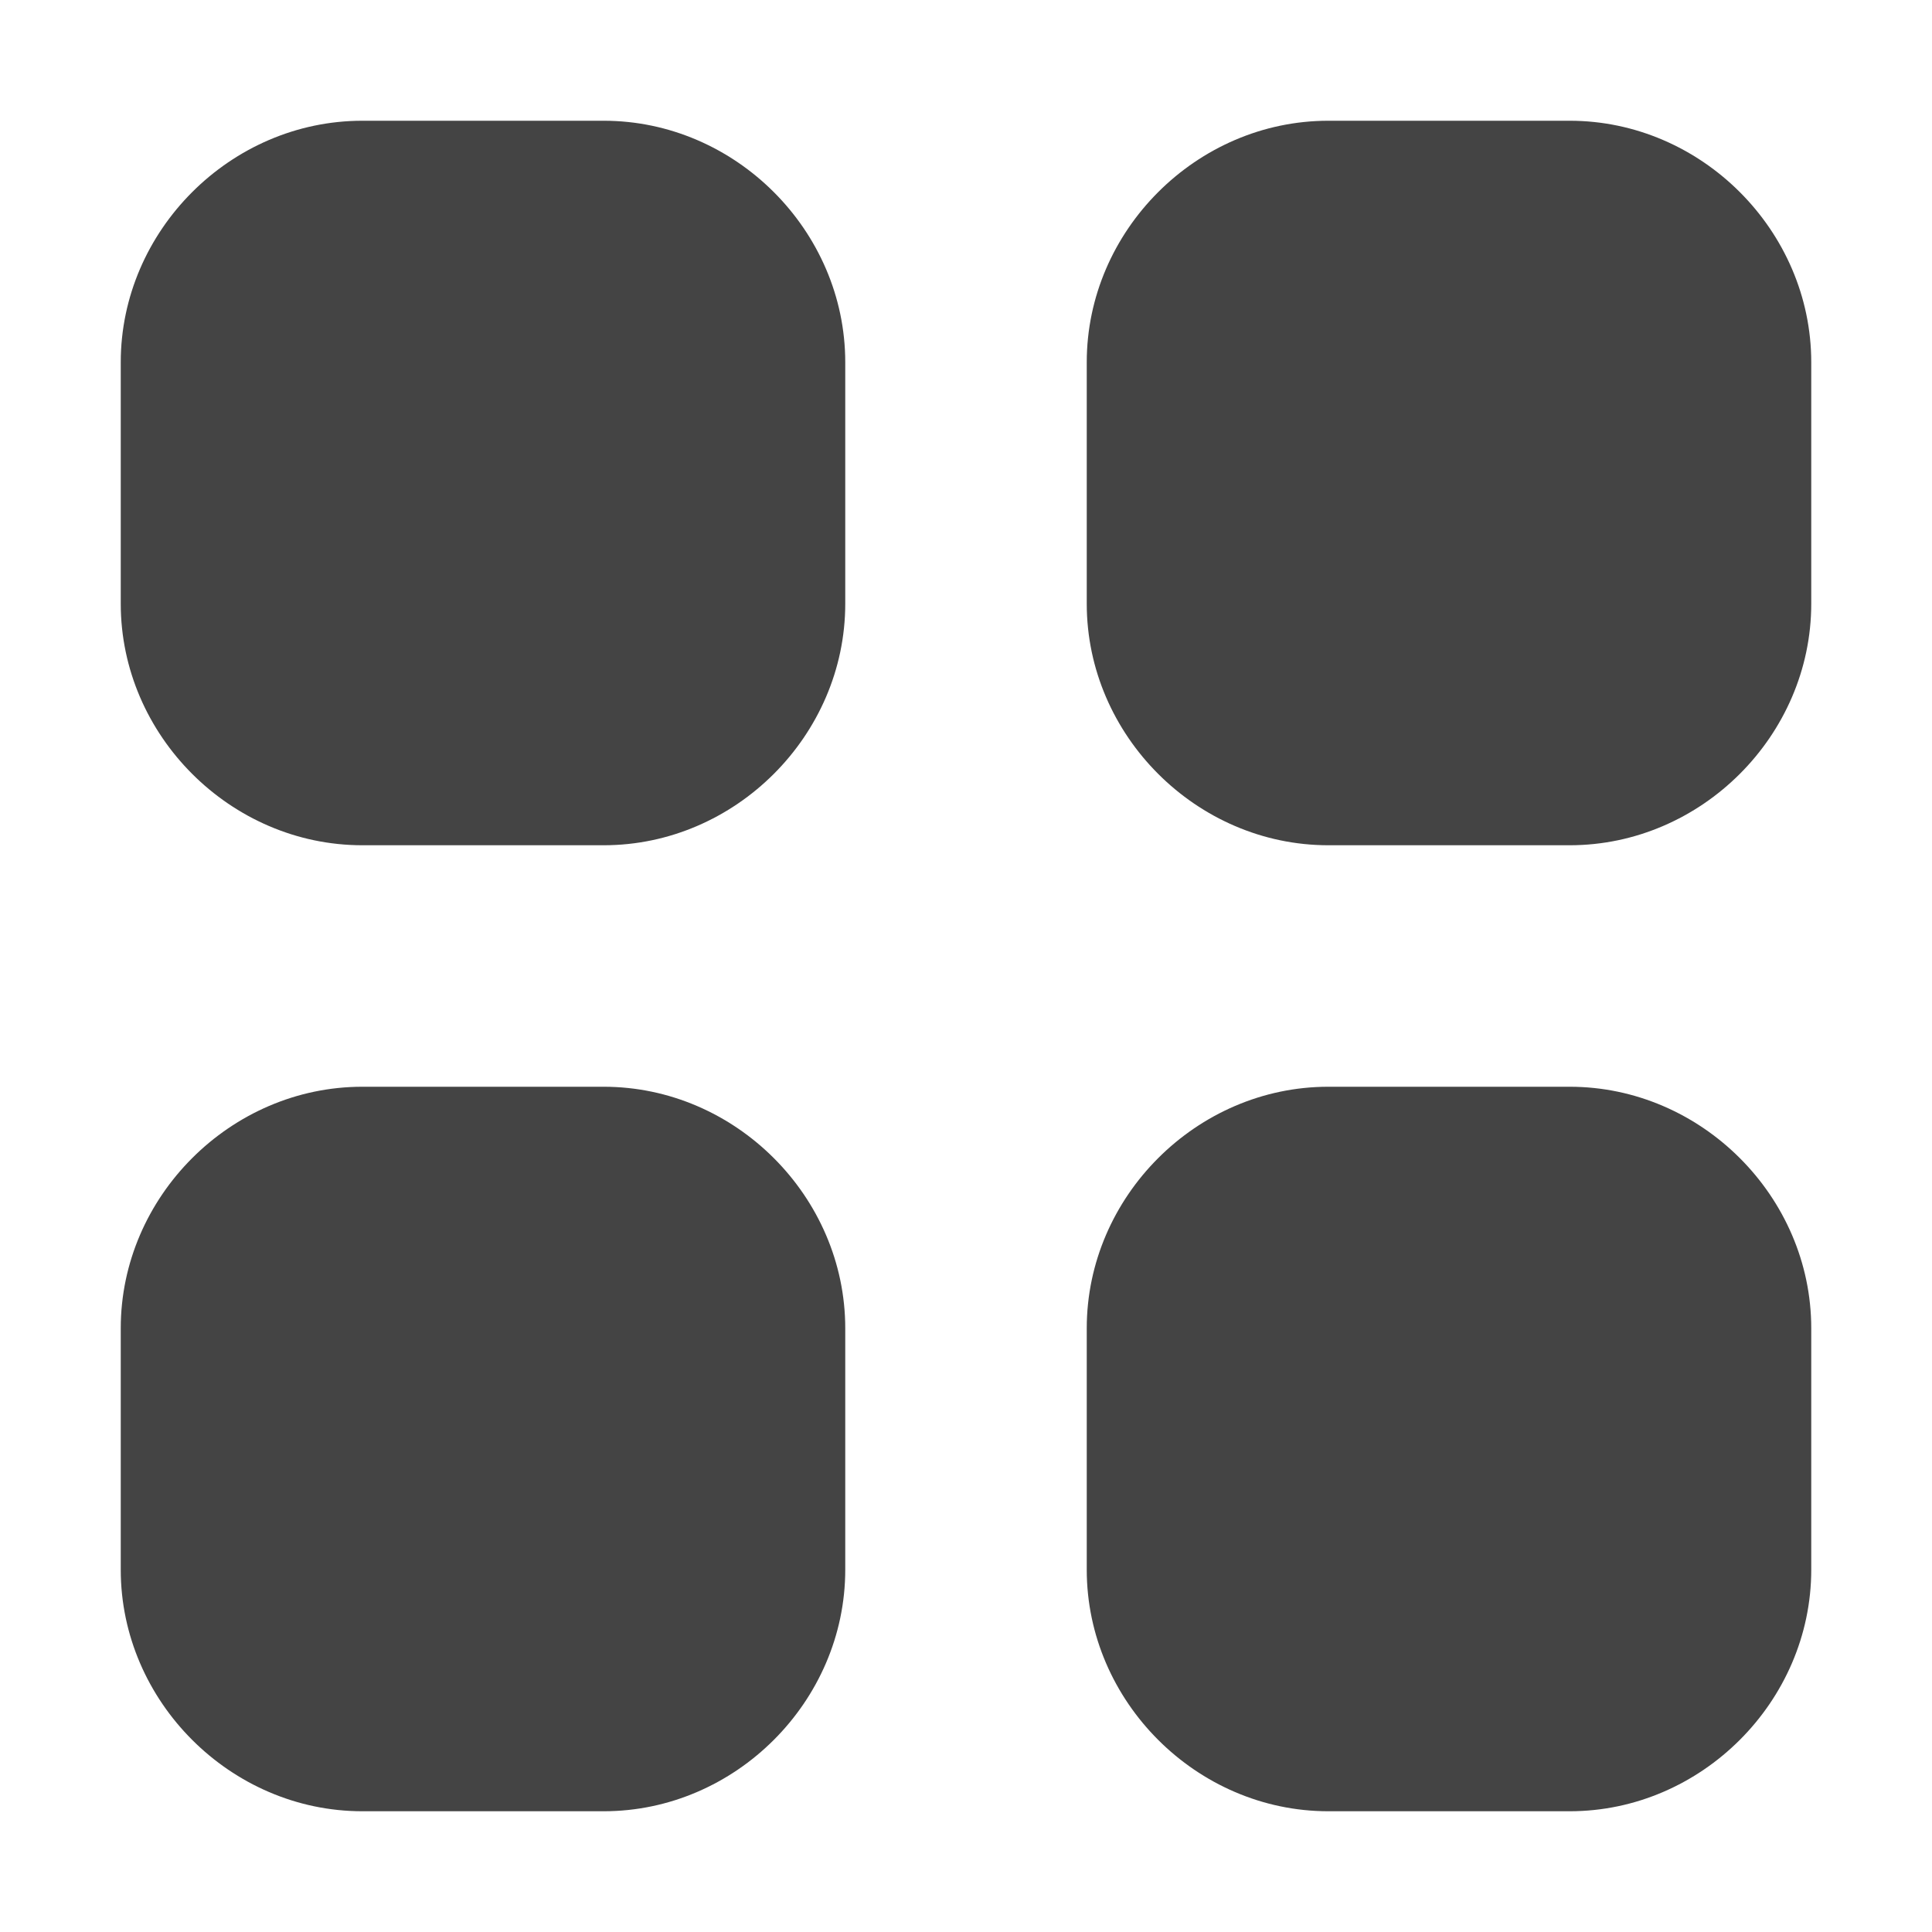
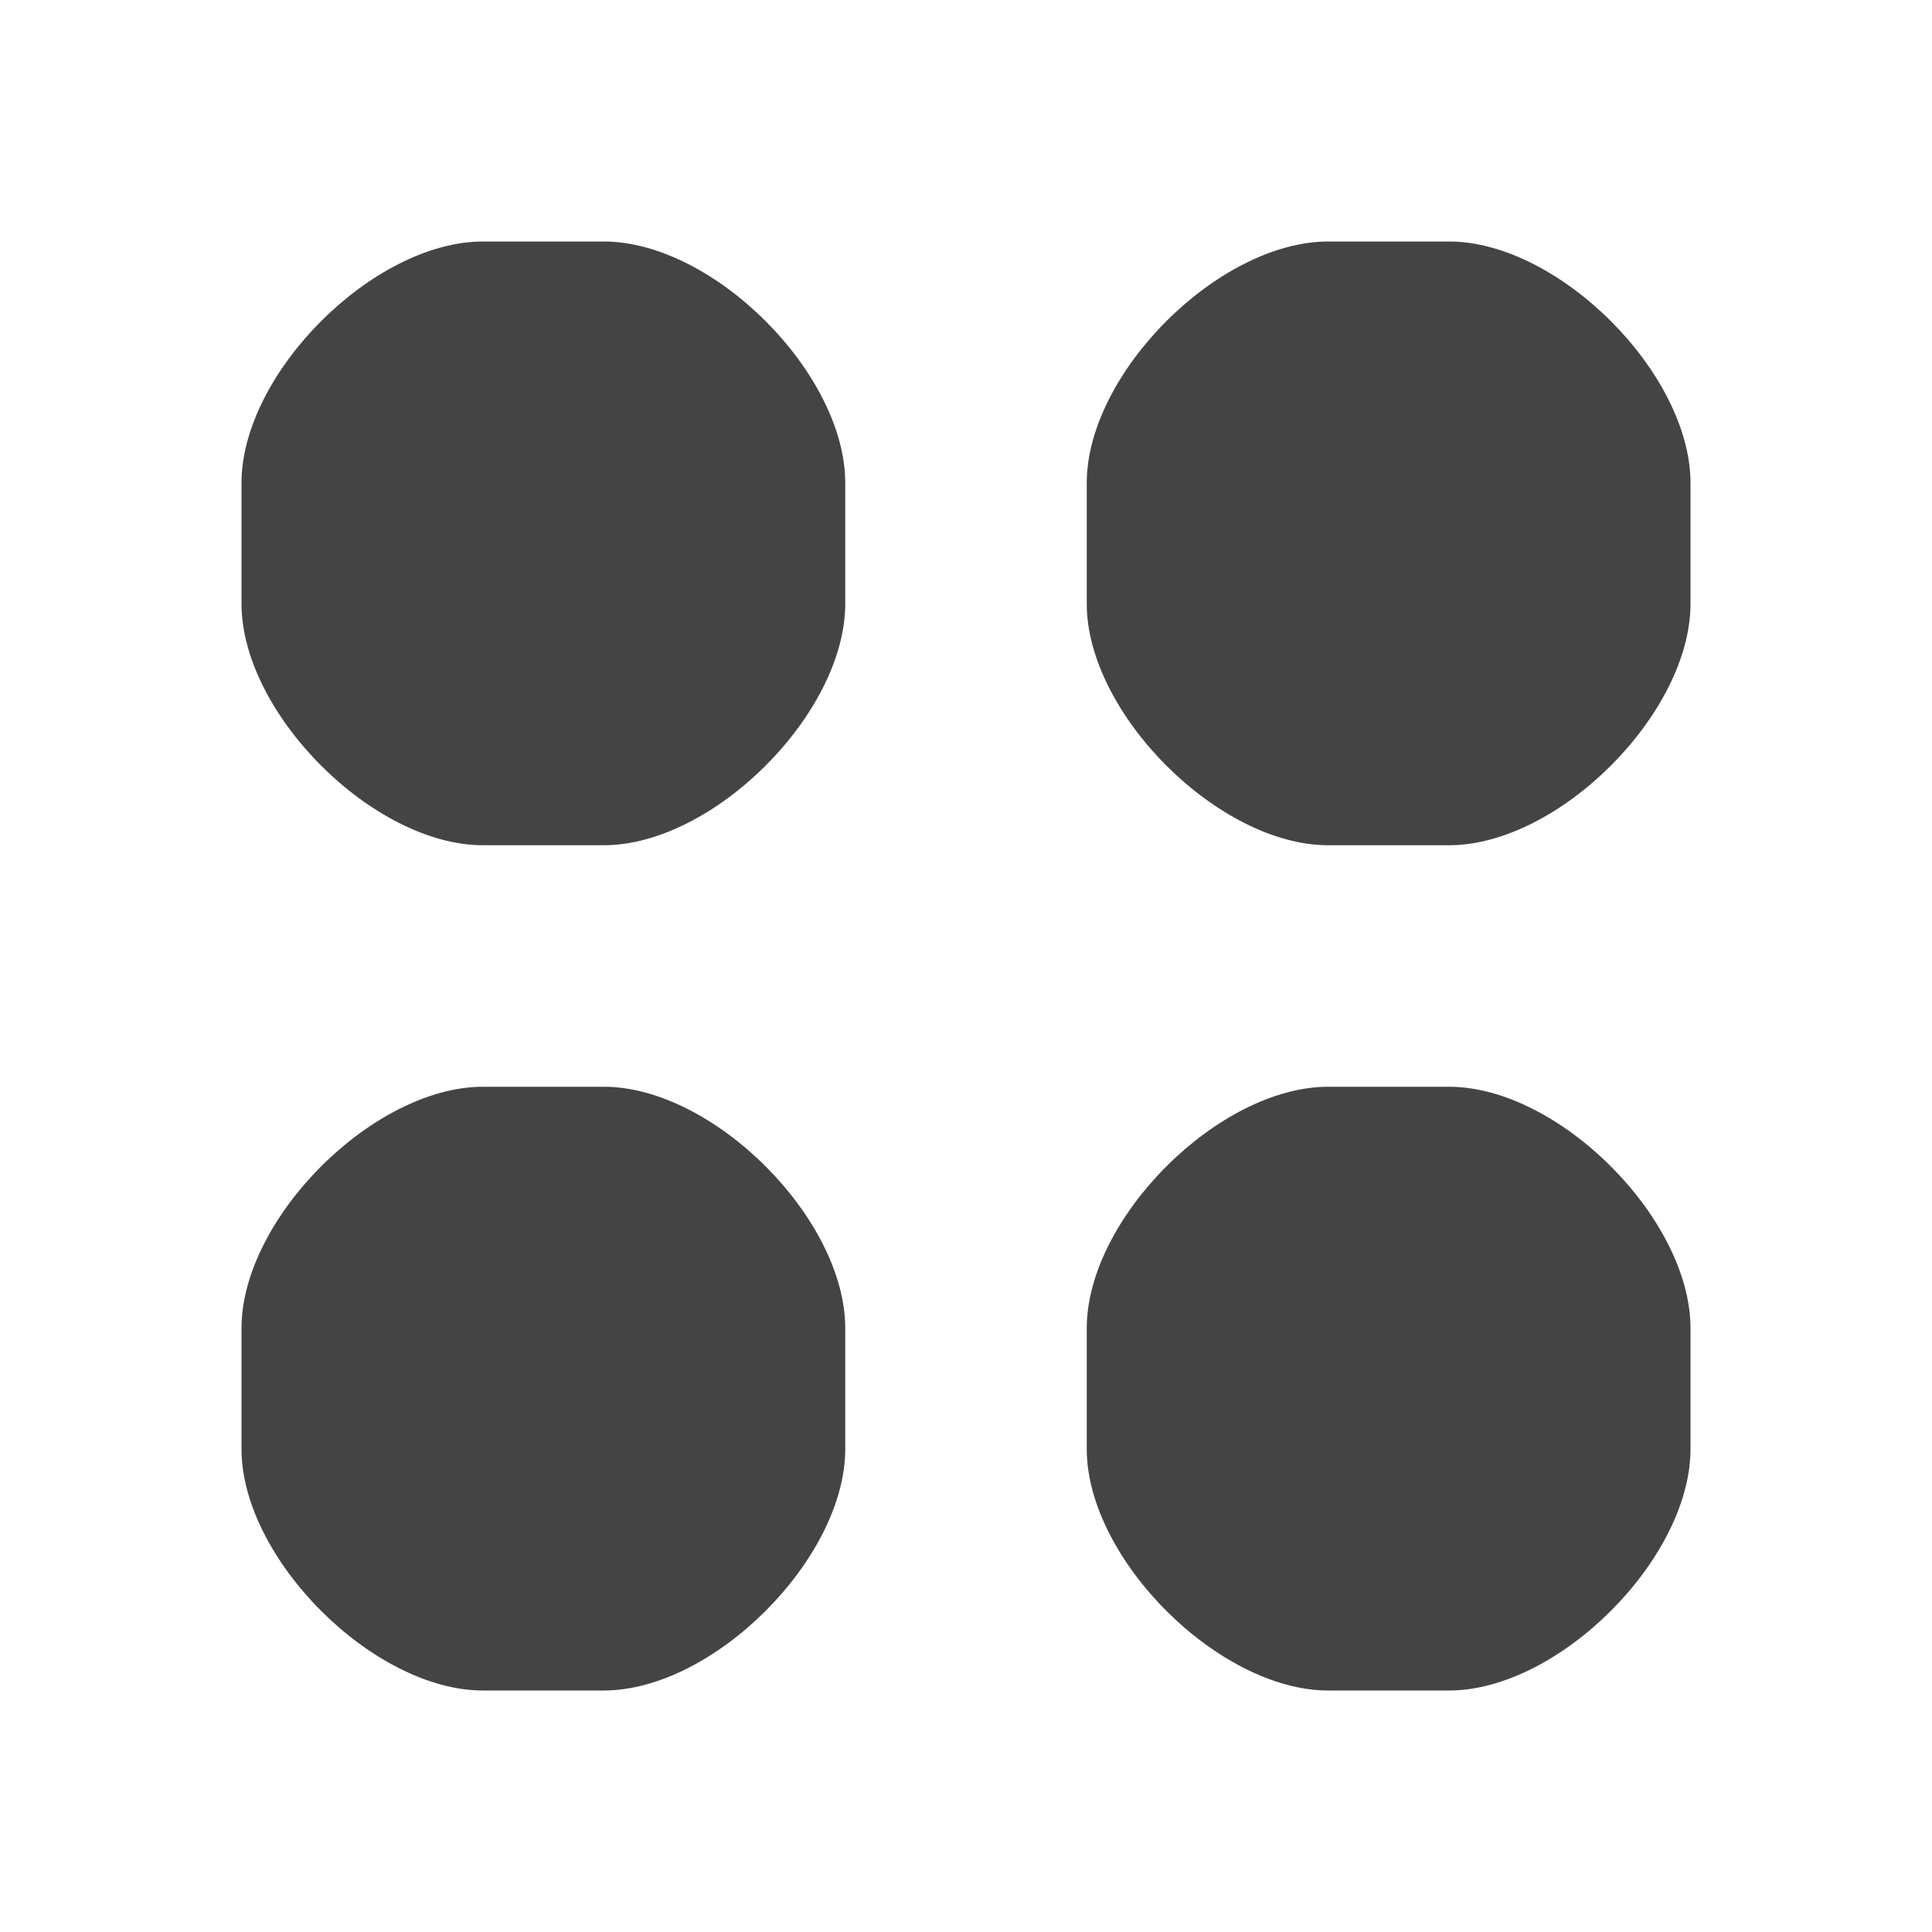
<svg xmlns="http://www.w3.org/2000/svg" version="1.1" viewBox="0 0 16 16">
-   <path d="m3 1c-1.09 0-2 0.91-2 2v2c0 1.09 0.91 2 2 2h2c1.09 0 2-0.91 2-2v-2c0-1.09-0.91-2-2-2zm8 0c-1.09 0-2 0.91-2 2v2c0 1.09 0.91 2 2 2h2c1.09 0 2-0.91 2-2v-2c0-1.09-0.91-2-2-2zm-8 8c-1.09 0-2 0.91-2 2v2c0 1.09 0.91 2 2 2h2c1.09 0 2-0.91 2-2v-2c0-1.09-0.91-2-2-2zm8 0c-1.09 0-2 0.91-2 2v2c0 1.09 0.91 2 2 2h2c1.09 0 2-0.91 2-2v-2c0-1.09-0.91-2-2-2z" fill="#222" style="fill:#444" />
+   <path d="m4 2c-0.908 0-2 1.092-2 2v1c0 0.908 1.092 2 2 2h1c0.908 0 2-1.092 2-2v-1c0-0.908-1.092-2-2-2z" style="fill:#444;stroke-width:.833" />
+   <path d="m4 9c-0.908 0-2 1.092-2 2v1c0 0.908 1.092 2 2 2h1c0.908 0 2-1.092 2-2v-1c0-0.908-1.092-2-2-2z" style="fill:#444;stroke-width:.833" />
+   <path d="m11 2c-0.908 0-2 1.092-2 2v1c0 0.908 1.092 2 2 2h1c0.908 0 2-1.092 2-2v-1c0-0.908-1.092-2-2-2z" style="fill:#444;stroke-width:.833" />
+   <path d="m11 9c-0.908 0-2 1.092-2 2v1c0 0.908 1.092 2 2 2h1c0.908 0 2-1.092 2-2v-1c0-0.908-1.092-2-2-2z" style="fill:#444;stroke-width:.833" />
</svg>
